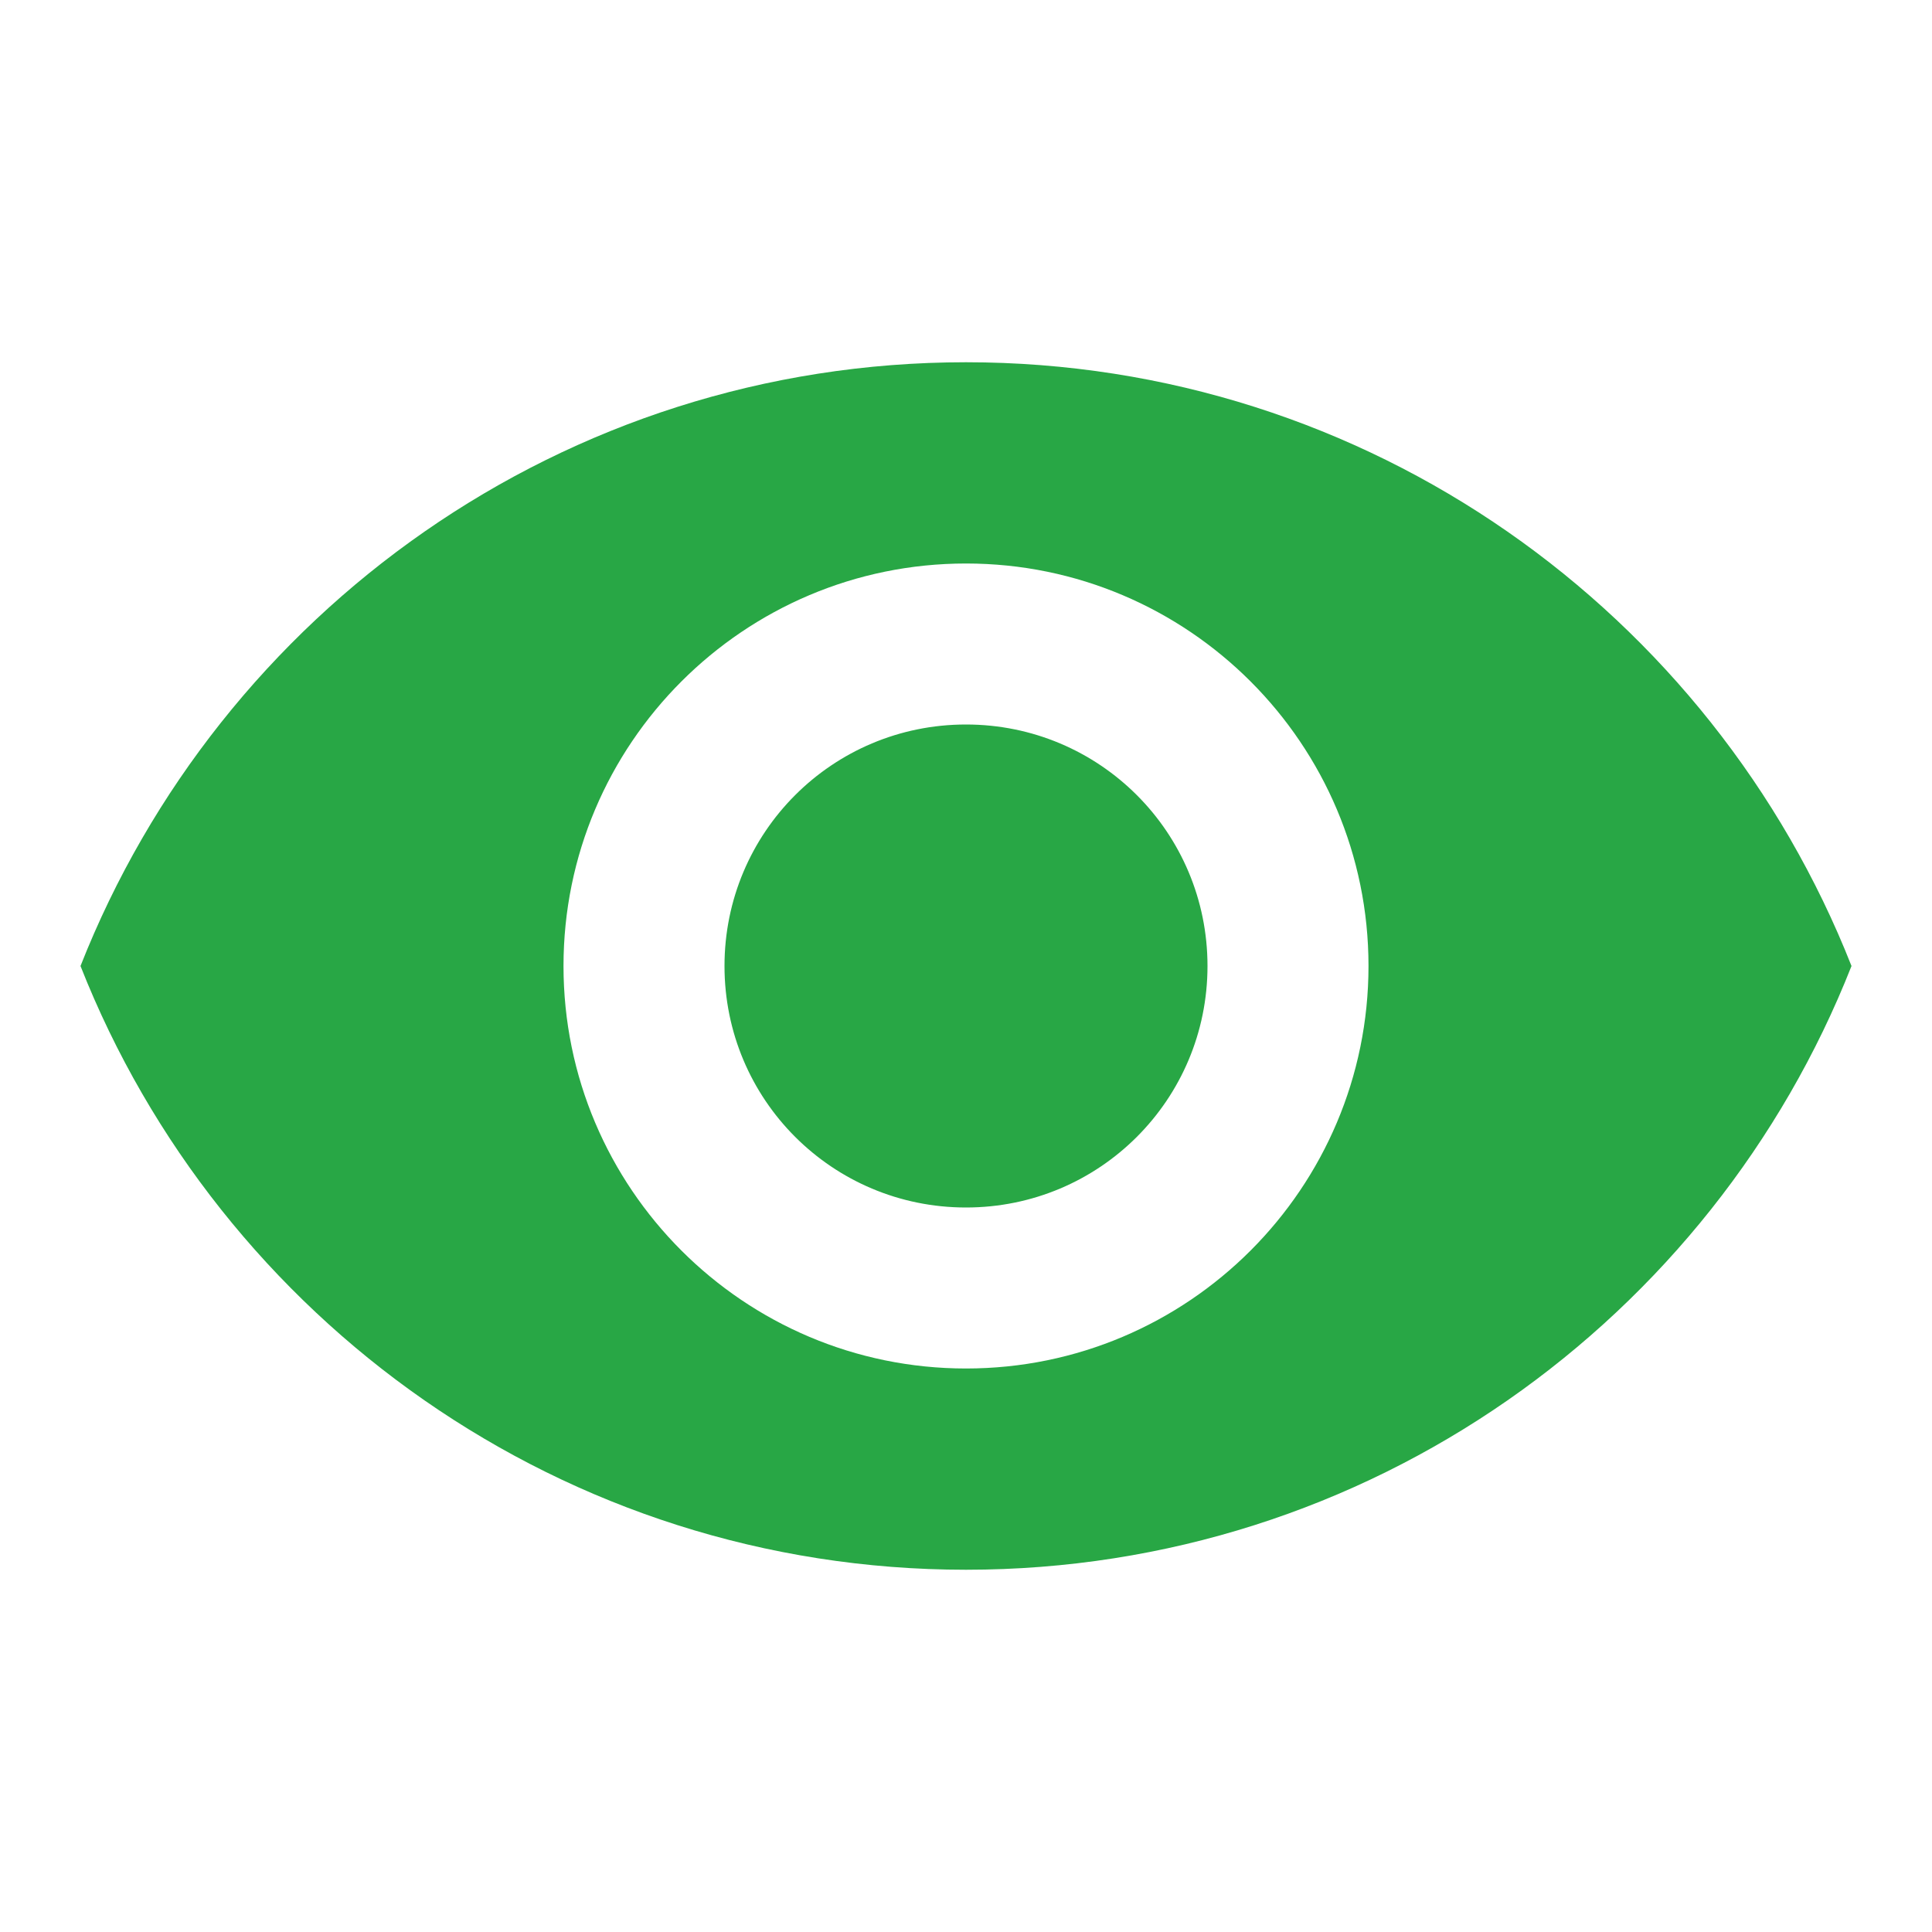
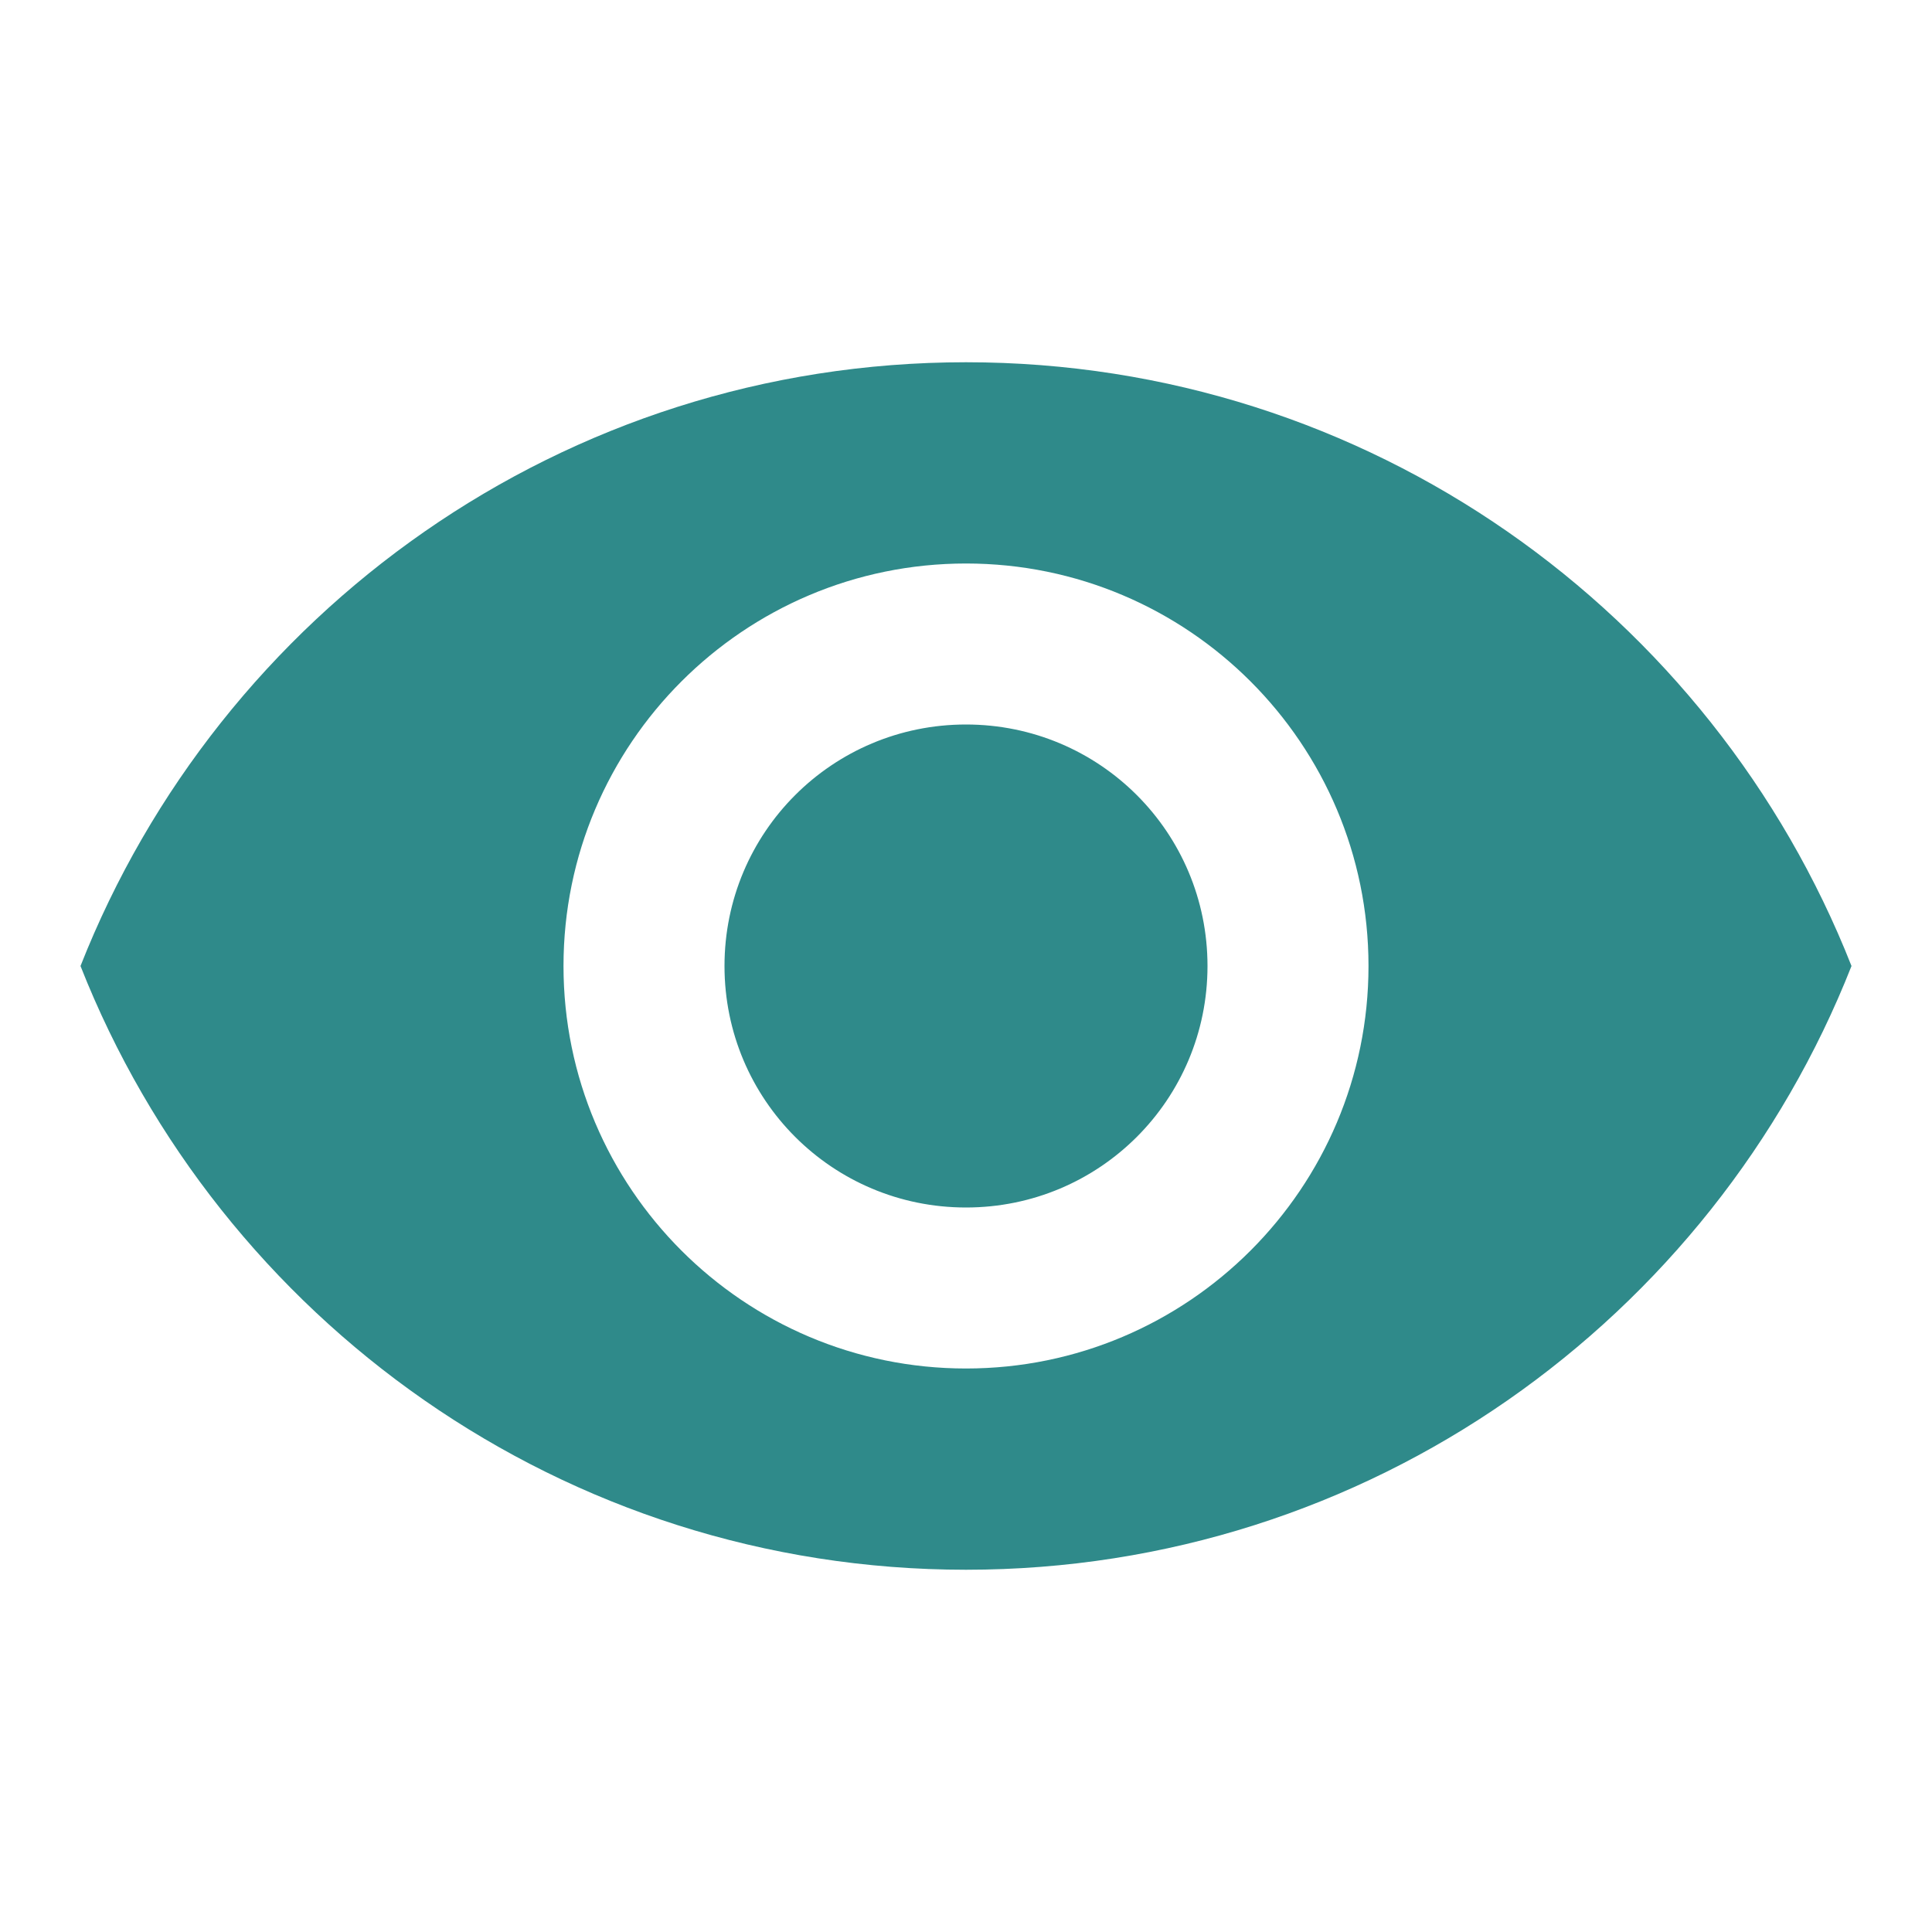
<svg xmlns="http://www.w3.org/2000/svg" width="24" height="24" viewBox="0 0 24 24">
-   <path fill="#28a745" d="M12 4.5C7 4.5 2.73 7.61 1 12c1.73 4.39 6 7.5 11 7.5s9.27-3.11 11-7.5c-1.73-4.39-6-7.5-11-7.5zM12 17c-2.76 0-5-2.24-5-5s2.24-5 5-5 5 2.24 5 5-2.24 5-5 5zm0-8c-1.66 0-3 1.34-3 3s1.34 3 3 3 3-1.34 3-3-1.34-3-3-3z" />
+   <path fill="#2f8a8a" d="M12 4.5C7 4.5 2.73 7.61 1 12c1.73 4.39 6 7.5 11 7.5s9.27-3.11 11-7.5c-1.73-4.39-6-7.5-11-7.5zM12 17c-2.76 0-5-2.24-5-5s2.24-5 5-5 5 2.24 5 5-2.24 5-5 5zm0-8c-1.66 0-3 1.34-3 3s1.34 3 3 3 3-1.34 3-3-1.34-3-3-3z" />
</svg>
